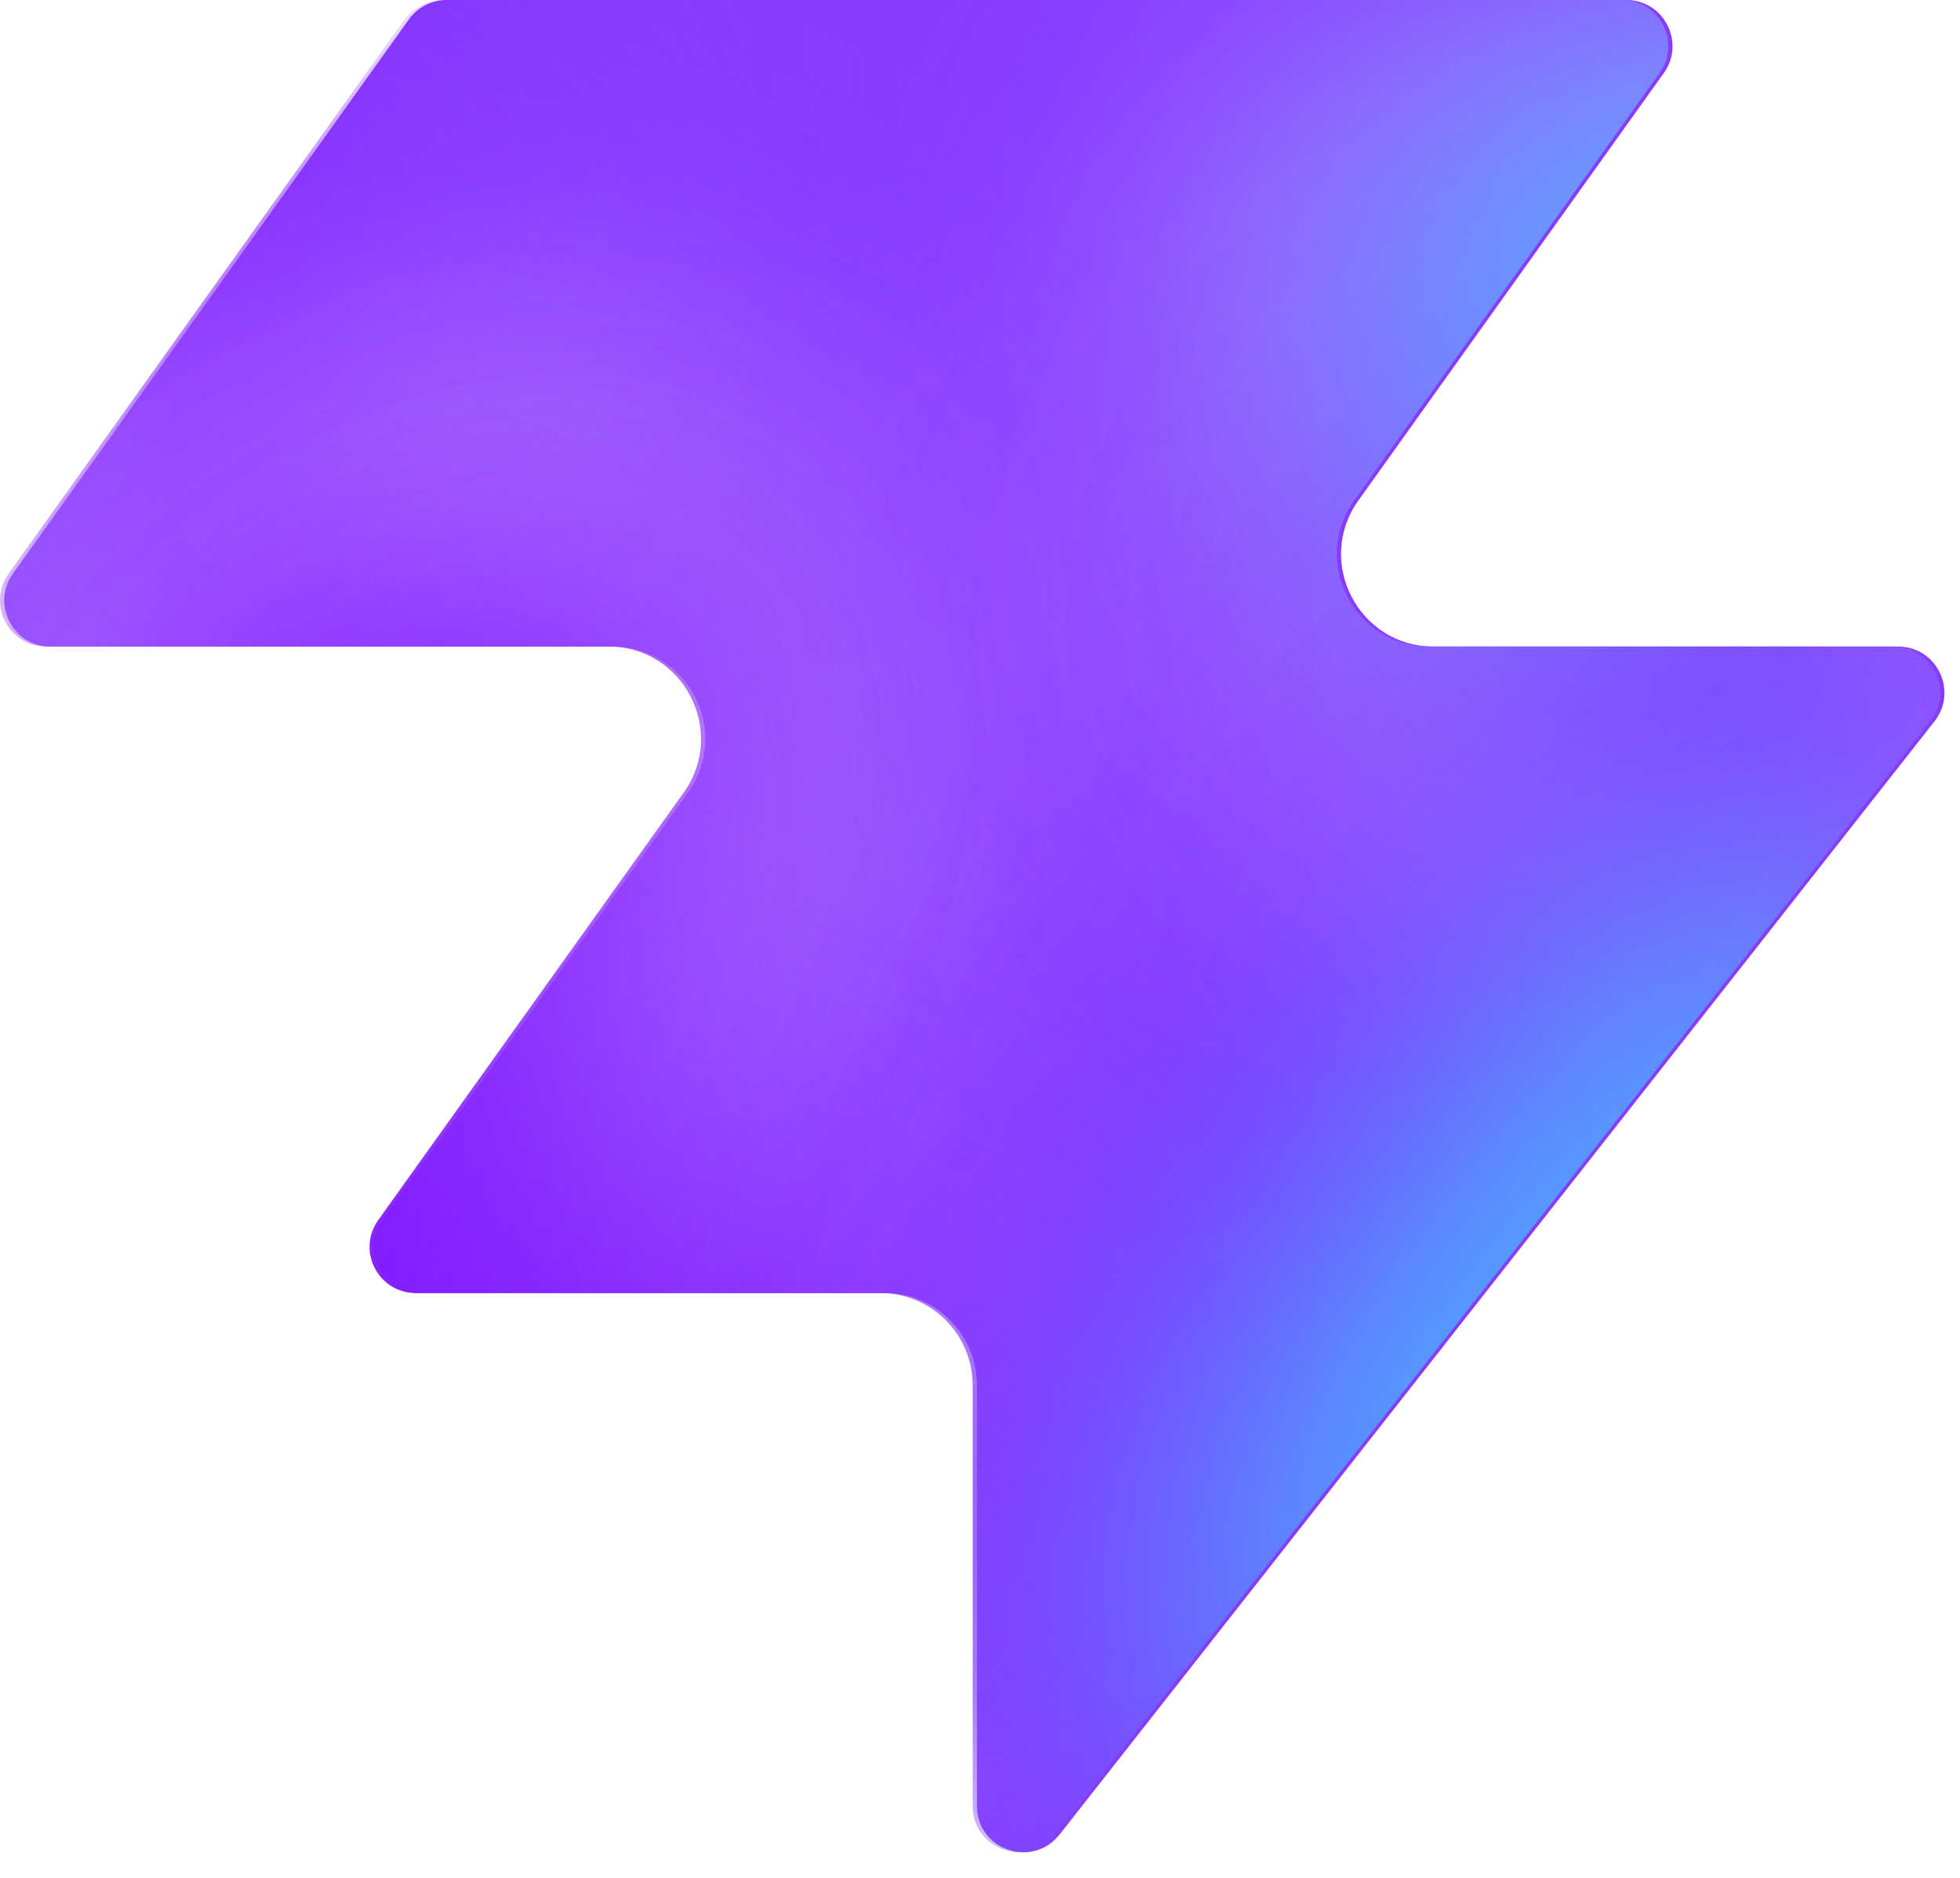
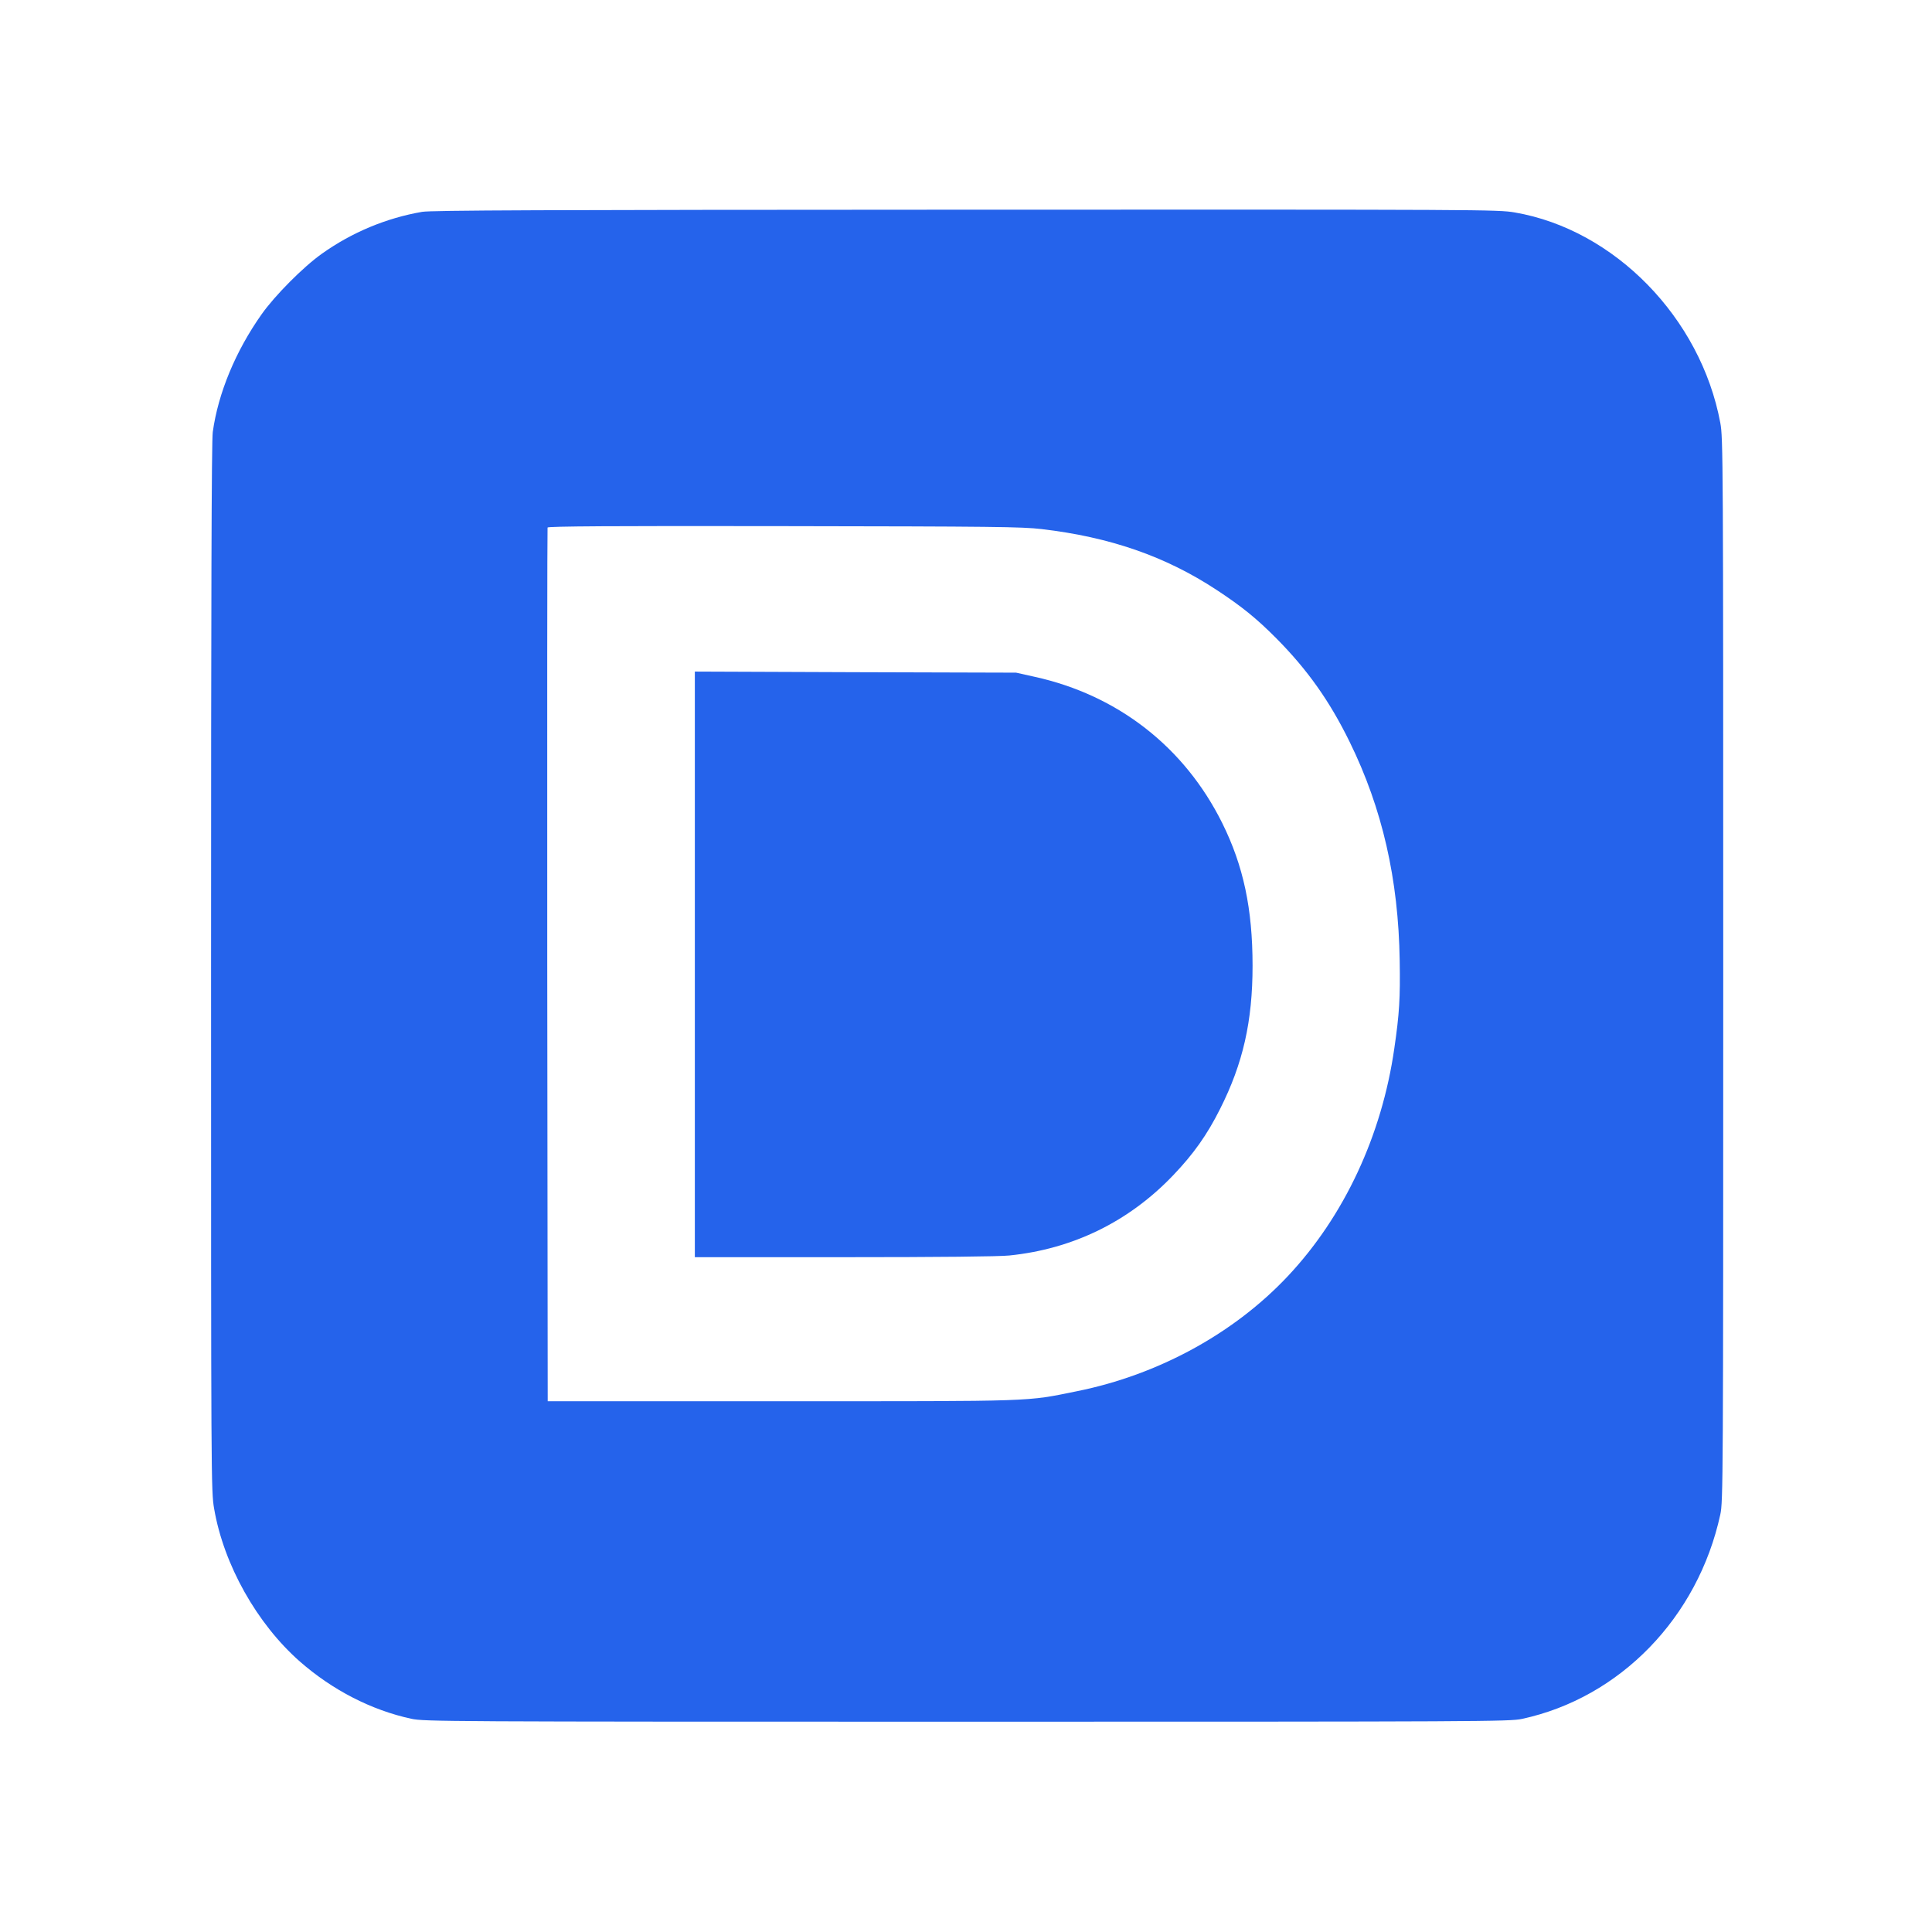
- <svg xmlns="http://www.w3.org/2000/svg" width="48" height="46" fill="none" viewBox="0 0 48 46">
-   <path fill="#863bff" d="M25.946 44.938c-.664.845-2.021.375-2.021-.698V33.937a2.26 2.26 0 0 0-2.262-2.262H10.287c-.92 0-1.456-1.04-.92-1.788l7.48-10.471c1.07-1.497 0-3.578-1.842-3.578H1.237c-.92 0-1.456-1.04-.92-1.788L10.013.474c.214-.297.556-.474.92-.474h28.894c.92 0 1.456 1.04.92 1.788l-7.48 10.471c-1.07 1.498 0 3.579 1.842 3.579h11.377c.943 0 1.473 1.088.89 1.83L25.947 44.94z" style="fill:#863bff;fill:color(display-p3 .525 .23 1);fill-opacity:1" />
-   <mask id="a" width="48" height="46" x="0" y="0" maskUnits="userSpaceOnUse" style="mask-type:alpha">
-     <path fill="#000" d="M25.842 44.938c-.664.844-2.021.375-2.021-.698V33.937a2.26 2.26 0 0 0-2.262-2.262H10.183c-.92 0-1.456-1.04-.92-1.788l7.48-10.471c1.07-1.498 0-3.579-1.842-3.579H1.133c-.92 0-1.456-1.04-.92-1.787L9.91.473c.214-.297.556-.474.92-.474h28.894c.92 0 1.456 1.04.92 1.788l-7.48 10.471c-1.07 1.498 0 3.578 1.842 3.578h11.377c.943 0 1.473 1.088.89 1.832L25.843 44.94z" style="fill:#000;fill-opacity:1" />
-   </mask>
-   <g mask="url(#a)">
-     <g filter="url(#b)">
-       <ellipse cx="5.508" cy="14.704" fill="#ede6ff" rx="5.508" ry="14.704" style="fill:#ede6ff;fill:color(display-p3 .927 .903 1);fill-opacity:1" transform="matrix(.00324 1 1 -.00324 -4.47 31.516)" />
-     </g>
-     <g filter="url(#c)">
-       <ellipse cx="10.399" cy="29.851" fill="#ede6ff" rx="10.399" ry="29.851" style="fill:#ede6ff;fill:color(display-p3 .927 .903 1);fill-opacity:1" transform="matrix(.00324 1 1 -.00324 -39.328 7.883)" />
-     </g>
-     <g filter="url(#d)">
-       <ellipse cx="5.508" cy="30.487" fill="#7e14ff" rx="5.508" ry="30.487" style="fill:#7e14ff;fill:color(display-p3 .492 .077 1);fill-opacity:1" transform="rotate(89.814 -25.913 -14.639)scale(1 -1)" />
-     </g>
-     <g filter="url(#e)">
-       <ellipse cx="5.508" cy="30.599" fill="#7e14ff" rx="5.508" ry="30.599" style="fill:#7e14ff;fill:color(display-p3 .492 .077 1);fill-opacity:1" transform="rotate(89.814 -32.644 -3.334)scale(1 -1)" />
-     </g>
-     <g filter="url(#f)">
-       <ellipse cx="5.508" cy="30.599" fill="#7e14ff" rx="5.508" ry="30.599" style="fill:#7e14ff;fill:color(display-p3 .492 .077 1);fill-opacity:1" transform="matrix(.00324 1 1 -.00324 -34.34 30.47)" />
-     </g>
-     <g filter="url(#g)">
-       <ellipse cx="14.072" cy="22.078" fill="#ede6ff" rx="14.072" ry="22.078" style="fill:#ede6ff;fill:color(display-p3 .927 .903 1);fill-opacity:1" transform="rotate(93.35 24.506 48.493)scale(-1 1)" />
-     </g>
-     <g filter="url(#h)">
-       <ellipse cx="3.47" cy="21.501" fill="#7e14ff" rx="3.47" ry="21.501" style="fill:#7e14ff;fill:color(display-p3 .492 .077 1);fill-opacity:1" transform="rotate(89.009 28.708 47.59)scale(-1 1)" />
-     </g>
-     <g filter="url(#i)">
-       <ellipse cx="3.47" cy="21.501" fill="#7e14ff" rx="3.47" ry="21.501" style="fill:#7e14ff;fill:color(display-p3 .492 .077 1);fill-opacity:1" transform="rotate(89.009 28.708 47.59)scale(-1 1)" />
-     </g>
-     <g filter="url(#j)">
-       <ellipse cx=".387" cy="8.972" fill="#7e14ff" rx="4.407" ry="29.108" style="fill:#7e14ff;fill:color(display-p3 .492 .077 1);fill-opacity:1" transform="rotate(39.51 .387 8.972)" />
-     </g>
-     <g filter="url(#k)">
-       <ellipse cx="47.523" cy="-6.092" fill="#7e14ff" rx="4.407" ry="29.108" style="fill:#7e14ff;fill:color(display-p3 .492 .077 1);fill-opacity:1" transform="rotate(37.892 47.523 -6.092)" />
-     </g>
-     <g filter="url(#l)">
-       <ellipse cx="41.412" cy="6.333" fill="#47bfff" rx="5.971" ry="9.665" style="fill:#47bfff;fill:color(display-p3 .28 .748 1);fill-opacity:1" transform="rotate(37.892 41.412 6.333)" />
-     </g>
-     <g filter="url(#m)">
-       <ellipse cx="-1.879" cy="38.332" fill="#7e14ff" rx="4.407" ry="29.108" style="fill:#7e14ff;fill:color(display-p3 .492 .077 1);fill-opacity:1" transform="rotate(37.892 -1.88 38.332)" />
-     </g>
-     <g filter="url(#n)">
-       <ellipse cx="-1.879" cy="38.332" fill="#7e14ff" rx="4.407" ry="29.108" style="fill:#7e14ff;fill:color(display-p3 .492 .077 1);fill-opacity:1" transform="rotate(37.892 -1.88 38.332)" />
-     </g>
-     <g filter="url(#o)">
-       <ellipse cx="35.651" cy="29.907" fill="#7e14ff" rx="4.407" ry="29.108" style="fill:#7e14ff;fill:color(display-p3 .492 .077 1);fill-opacity:1" transform="rotate(37.892 35.651 29.907)" />
-     </g>
-     <g filter="url(#p)">
-       <ellipse cx="38.418" cy="32.4" fill="#47bfff" rx="5.971" ry="15.297" style="fill:#47bfff;fill:color(display-p3 .28 .748 1);fill-opacity:1" transform="rotate(37.892 38.418 32.4)" />
-     </g>
+ <svg xmlns="http://www.w3.org/2000/svg" version="1.0" width="1254pt" height="1254pt" viewBox="0 0 1254 1254" preserveAspectRatio="xMidYMid meet">
+   <g transform="translate(0,1254) scale(0.1,-0.1)" fill="#2563eb" stroke="none">
+     <path d="M2740 11165 c-232 -40 -456 -133 -651 -272 -120 -85 -305 -271 -391 -393 -169 -239 -282 -512 -317 -764 -8 -54 -11 -1100 -11 -3476 0 -3329 0 -3400 20 -3513 62 -362 277 -746 557 -992 210 -184 463 -315 723 -371 82 -18 210 -19 3605 -19 3350 0 3524 1 3603 18 637 137 1143 658 1288 1327 18 82 19 213 19 3535 0 3328 -1 3454 -19 3550 -127 682 -687 1255 -1334 1366 -112 19 -189 19 -3565 18 -2762 -1 -3467 -4 -3527 -14z m4020 -2059 c444 -52 805 -177 1135 -394 163 -107 260 -185 390 -316 202 -204 345 -406 475 -671 212 -432 317 -891 325 -1420 4 -244 -2 -344 -35 -570 -81 -565 -325 -1088 -690 -1477 -350 -373 -843 -642 -1370 -748 -336 -68 -246 -65 -1920 -65 l-1515 0 -3 2830 c-1 1557 0 2835 2 2841 3 8 421 11 1533 9 1365 -2 1543 -4 1673 -19z" />
+     <path d="M4510 6280 l0 -1900 969 0 c609 0 1007 4 1072 11 413 42 777 220 1064 521 131 137 220 262 304 430 149 295 211 569 211 930 0 369 -59 648 -197 926 -245 493 -677 830 -1217 949 l-121 27 -1042 3 -1043 4 0 -1901z" />
  </g>
-   <defs>
-     <filter id="b" width="60.045" height="41.654" x="-19.77" y="16.149" color-interpolation-filters="sRGB" filterUnits="userSpaceOnUse">
-       <feFlood flood-opacity="0" result="BackgroundImageFix" />
-       <feBlend in="SourceGraphic" in2="BackgroundImageFix" result="shape" />
-       <feGaussianBlur result="effect1_foregroundBlur_2002_17158" stdDeviation="7.659" />
-     </filter>
-     <filter id="c" width="90.34" height="51.437" x="-54.613" y="-7.533" color-interpolation-filters="sRGB" filterUnits="userSpaceOnUse">
-       <feFlood flood-opacity="0" result="BackgroundImageFix" />
-       <feBlend in="SourceGraphic" in2="BackgroundImageFix" result="shape" />
-       <feGaussianBlur result="effect1_foregroundBlur_2002_17158" stdDeviation="7.659" />
-     </filter>
-     <filter id="d" width="79.355" height="29.4" x="-49.64" y="2.03" color-interpolation-filters="sRGB" filterUnits="userSpaceOnUse">
-       <feFlood flood-opacity="0" result="BackgroundImageFix" />
-       <feBlend in="SourceGraphic" in2="BackgroundImageFix" result="shape" />
-       <feGaussianBlur result="effect1_foregroundBlur_2002_17158" stdDeviation="4.596" />
-     </filter>
-     <filter id="e" width="79.579" height="29.4" x="-45.045" y="20.029" color-interpolation-filters="sRGB" filterUnits="userSpaceOnUse">
-       <feFlood flood-opacity="0" result="BackgroundImageFix" />
-       <feBlend in="SourceGraphic" in2="BackgroundImageFix" result="shape" />
-       <feGaussianBlur result="effect1_foregroundBlur_2002_17158" stdDeviation="4.596" />
-     </filter>
-     <filter id="f" width="79.579" height="29.4" x="-43.513" y="21.178" color-interpolation-filters="sRGB" filterUnits="userSpaceOnUse">
-       <feFlood flood-opacity="0" result="BackgroundImageFix" />
-       <feBlend in="SourceGraphic" in2="BackgroundImageFix" result="shape" />
-       <feGaussianBlur result="effect1_foregroundBlur_2002_17158" stdDeviation="4.596" />
-     </filter>
-     <filter id="g" width="74.749" height="58.852" x="15.756" y="-17.901" color-interpolation-filters="sRGB" filterUnits="userSpaceOnUse">
-       <feFlood flood-opacity="0" result="BackgroundImageFix" />
-       <feBlend in="SourceGraphic" in2="BackgroundImageFix" result="shape" />
-       <feGaussianBlur result="effect1_foregroundBlur_2002_17158" stdDeviation="7.659" />
-     </filter>
-     <filter id="h" width="61.377" height="25.362" x="23.548" y="2.284" color-interpolation-filters="sRGB" filterUnits="userSpaceOnUse">
-       <feFlood flood-opacity="0" result="BackgroundImageFix" />
-       <feBlend in="SourceGraphic" in2="BackgroundImageFix" result="shape" />
-       <feGaussianBlur result="effect1_foregroundBlur_2002_17158" stdDeviation="4.596" />
-     </filter>
-     <filter id="i" width="61.377" height="25.362" x="23.548" y="2.284" color-interpolation-filters="sRGB" filterUnits="userSpaceOnUse">
-       <feFlood flood-opacity="0" result="BackgroundImageFix" />
-       <feBlend in="SourceGraphic" in2="BackgroundImageFix" result="shape" />
-       <feGaussianBlur result="effect1_foregroundBlur_2002_17158" stdDeviation="4.596" />
-     </filter>
-     <filter id="j" width="56.045" height="63.649" x="-27.636" y="-22.853" color-interpolation-filters="sRGB" filterUnits="userSpaceOnUse">
-       <feFlood flood-opacity="0" result="BackgroundImageFix" />
-       <feBlend in="SourceGraphic" in2="BackgroundImageFix" result="shape" />
-       <feGaussianBlur result="effect1_foregroundBlur_2002_17158" stdDeviation="4.596" />
-     </filter>
-     <filter id="k" width="54.814" height="64.646" x="20.116" y="-38.415" color-interpolation-filters="sRGB" filterUnits="userSpaceOnUse">
-       <feFlood flood-opacity="0" result="BackgroundImageFix" />
-       <feBlend in="SourceGraphic" in2="BackgroundImageFix" result="shape" />
-       <feGaussianBlur result="effect1_foregroundBlur_2002_17158" stdDeviation="4.596" />
-     </filter>
-     <filter id="l" width="33.541" height="35.313" x="24.641" y="-11.323" color-interpolation-filters="sRGB" filterUnits="userSpaceOnUse">
-       <feFlood flood-opacity="0" result="BackgroundImageFix" />
-       <feBlend in="SourceGraphic" in2="BackgroundImageFix" result="shape" />
-       <feGaussianBlur result="effect1_foregroundBlur_2002_17158" stdDeviation="4.596" />
-     </filter>
-     <filter id="m" width="54.814" height="64.646" x="-29.286" y="6.009" color-interpolation-filters="sRGB" filterUnits="userSpaceOnUse">
-       <feFlood flood-opacity="0" result="BackgroundImageFix" />
-       <feBlend in="SourceGraphic" in2="BackgroundImageFix" result="shape" />
-       <feGaussianBlur result="effect1_foregroundBlur_2002_17158" stdDeviation="4.596" />
-     </filter>
-     <filter id="n" width="54.814" height="64.646" x="-29.286" y="6.009" color-interpolation-filters="sRGB" filterUnits="userSpaceOnUse">
-       <feFlood flood-opacity="0" result="BackgroundImageFix" />
-       <feBlend in="SourceGraphic" in2="BackgroundImageFix" result="shape" />
-       <feGaussianBlur result="effect1_foregroundBlur_2002_17158" stdDeviation="4.596" />
-     </filter>
-     <filter id="o" width="54.814" height="64.646" x="8.244" y="-2.416" color-interpolation-filters="sRGB" filterUnits="userSpaceOnUse">
-       <feFlood flood-opacity="0" result="BackgroundImageFix" />
-       <feBlend in="SourceGraphic" in2="BackgroundImageFix" result="shape" />
-       <feGaussianBlur result="effect1_foregroundBlur_2002_17158" stdDeviation="4.596" />
-     </filter>
-     <filter id="p" width="39.409" height="43.623" x="18.713" y="10.588" color-interpolation-filters="sRGB" filterUnits="userSpaceOnUse">
-       <feFlood flood-opacity="0" result="BackgroundImageFix" />
-       <feBlend in="SourceGraphic" in2="BackgroundImageFix" result="shape" />
-       <feGaussianBlur result="effect1_foregroundBlur_2002_17158" stdDeviation="4.596" />
-     </filter>
-   </defs>
</svg>
